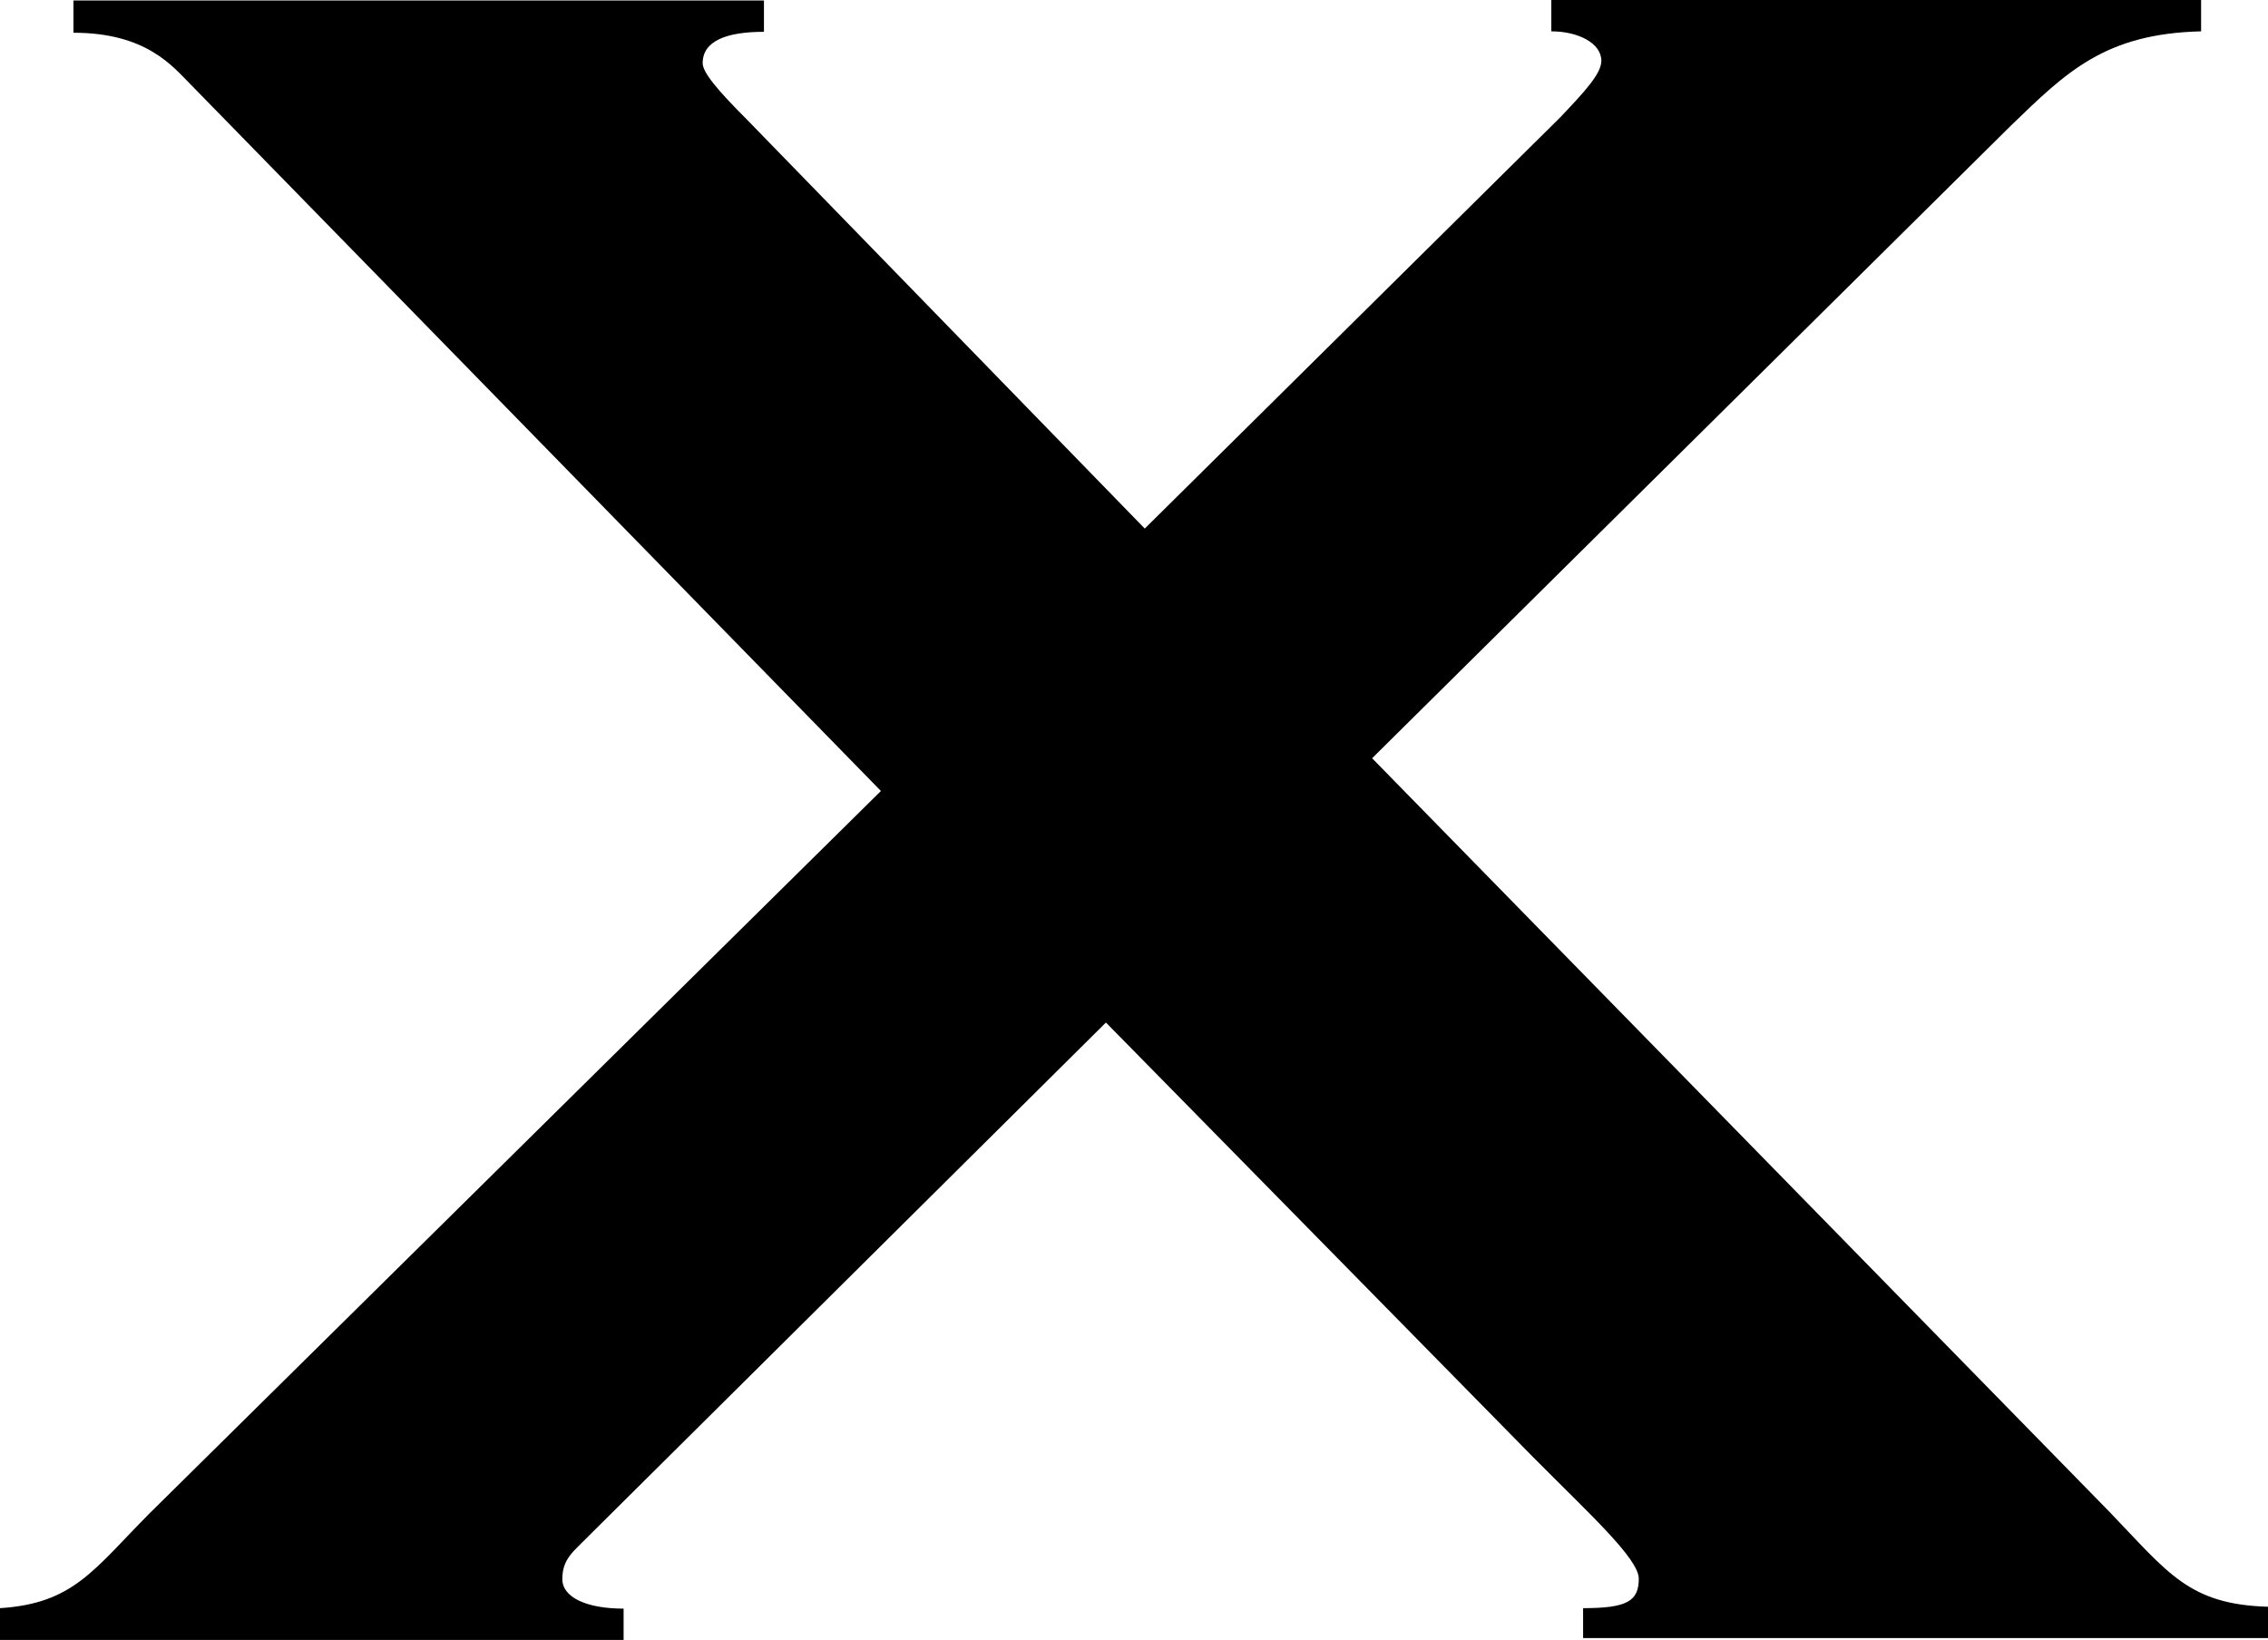
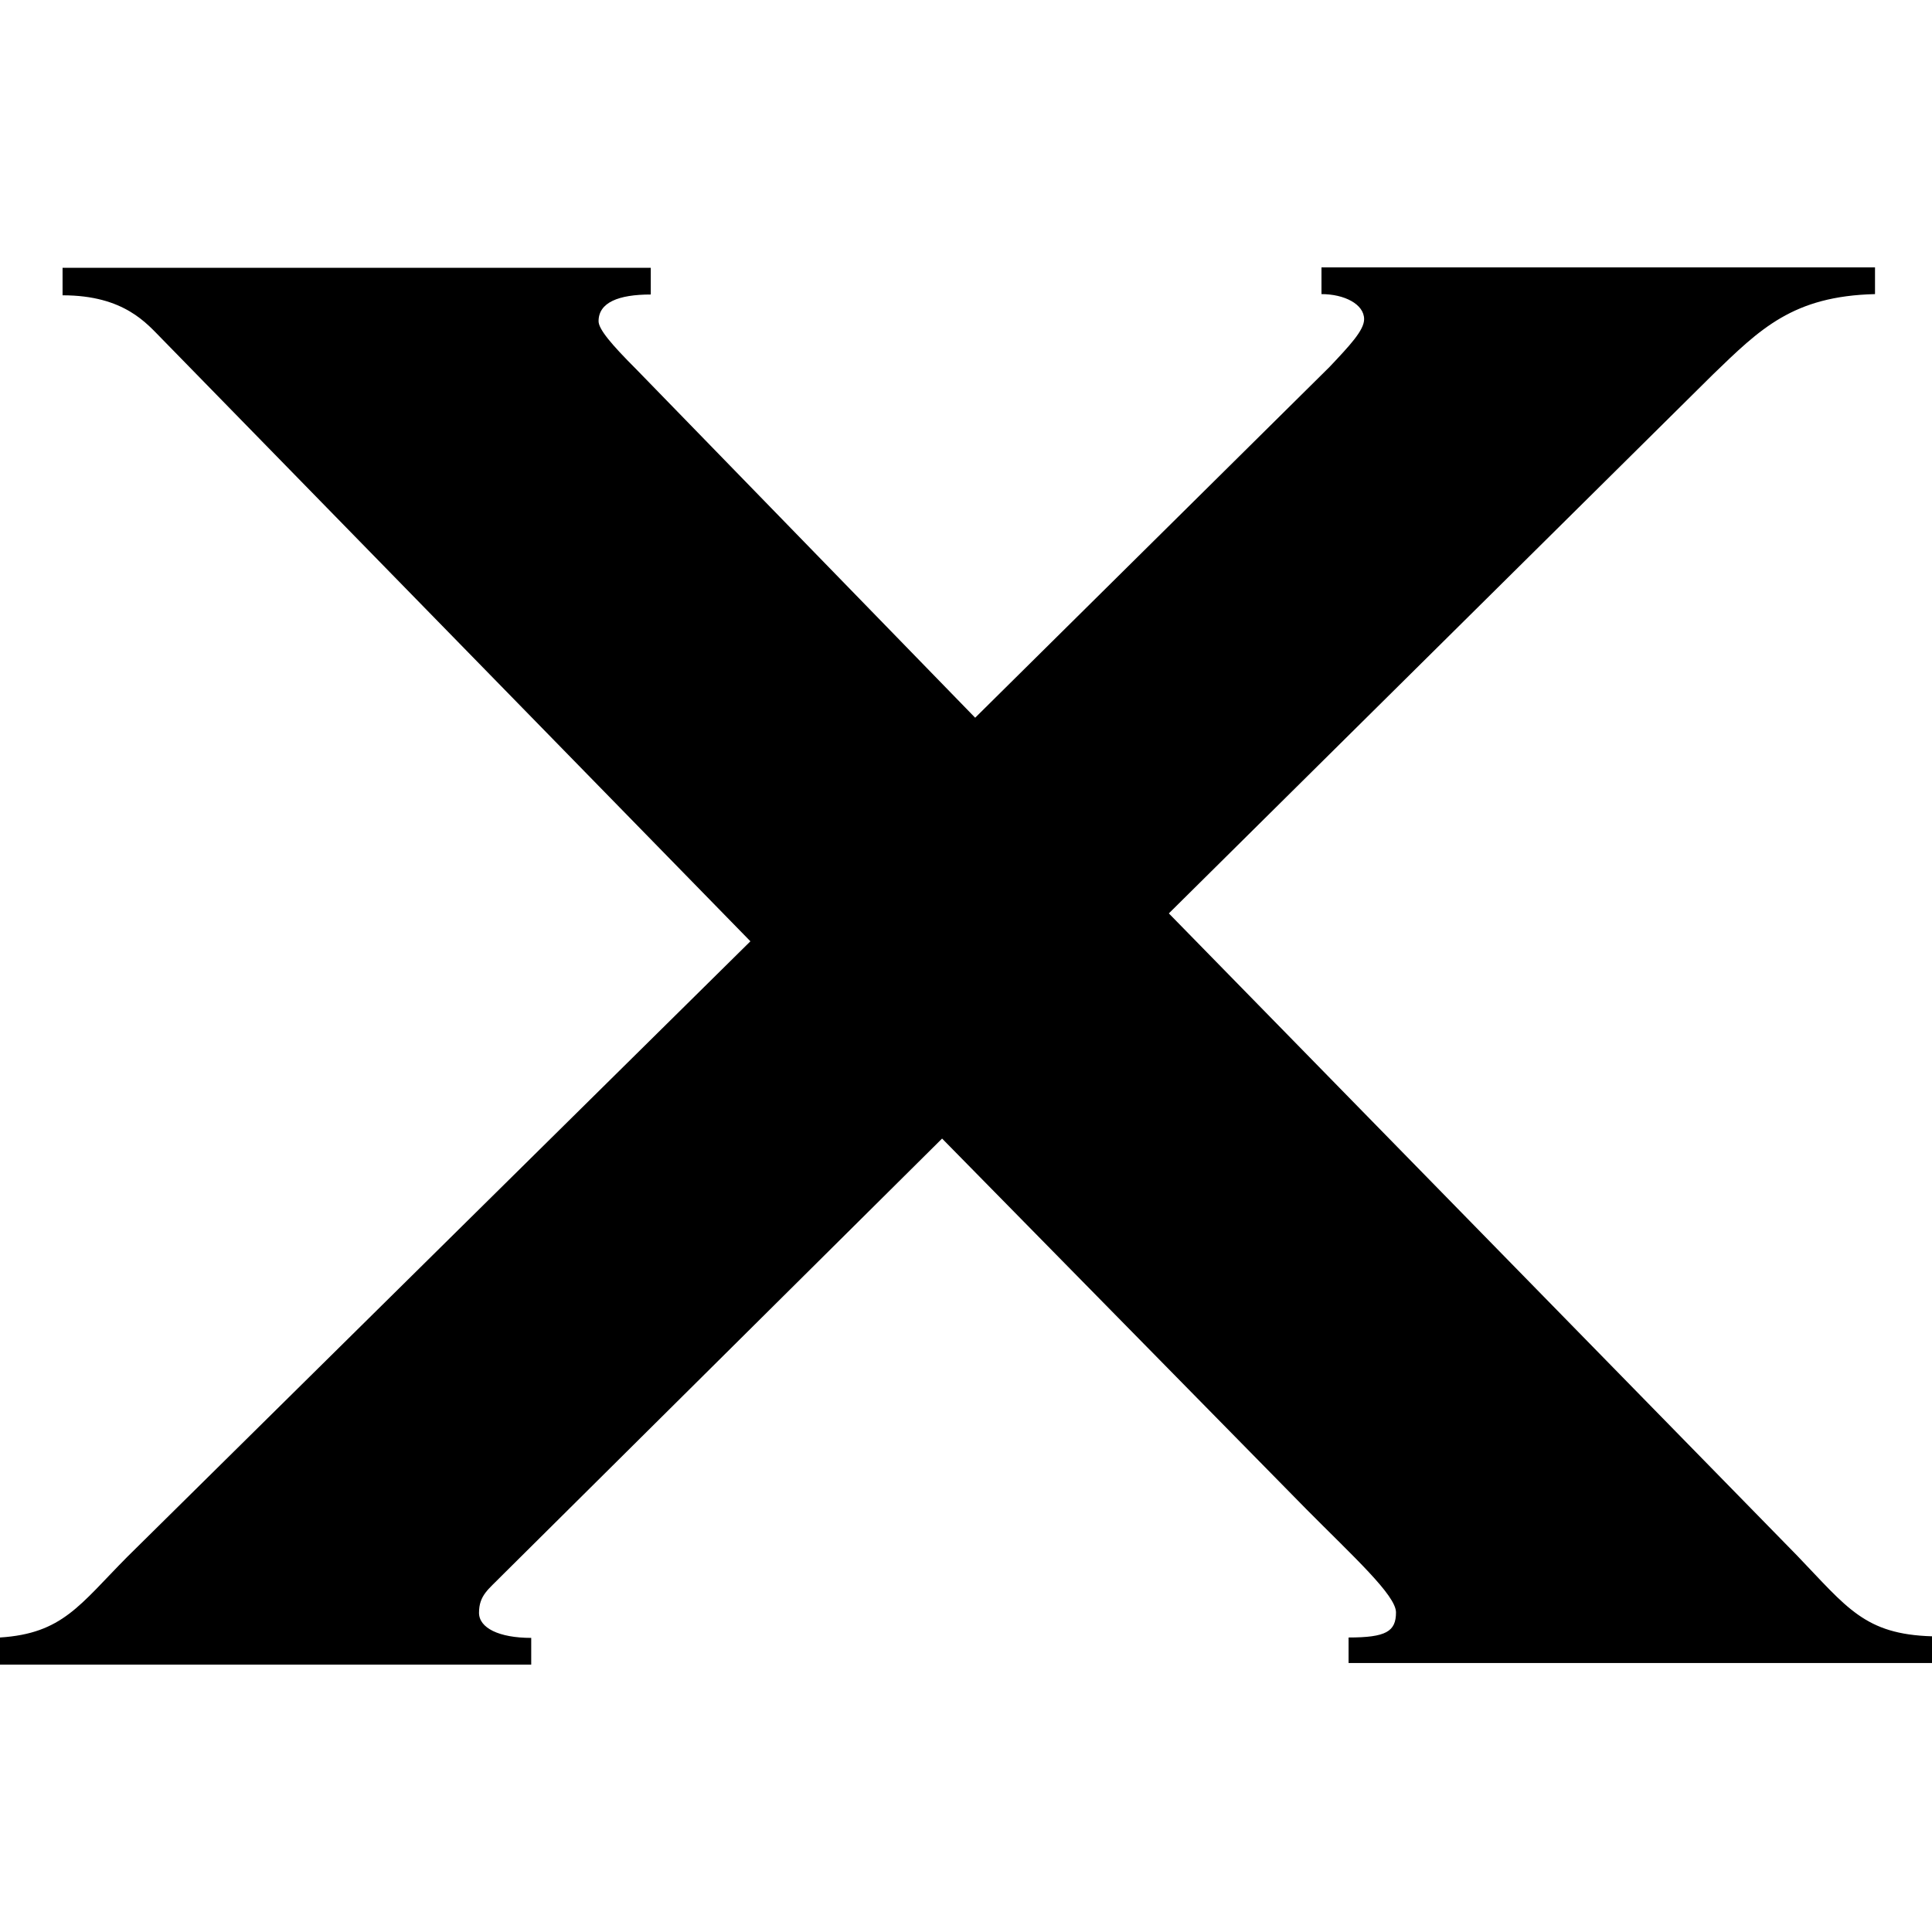
- <svg xmlns="http://www.w3.org/2000/svg" id="Layer_2" data-name="Layer 2" viewBox="0 0 484.8 350.6">
-   <g id="Layer_2-2" data-name="Layer 2">
-     <g id="Layer_1-2" data-name="Layer 1-2">
-       <path d="M0,350.6v-6.8c15.7-1,20-8.2,31.9-20.2l156.4-154.5L40.7,18c-3.8-3.8-9.4-11-25-11V.1h147.6v6.7c-8.1,0-13.1,2-13.1,6.7,0,2,3.2,5.8,9.4,12l85.1,87.5,88.9-88c5-5.3,8.7-9.2,8.7-12,0-3.8-5-6.3-10.7-6.3V0h138.9v6.7c-20.6.5-28.8,8.7-40.7,20.2l-136.5,135.2,157.7,161.2c12.5,13,16.9,19.7,33.8,20.2v6.7h-146.4v-6.4c9.4,0,11.9-1.5,11.9-6.3,0-4.3-10.7-14-22.6-26l-91.3-92.9-110.6,109.8c-3.2,3.3-5.6,4.8-5.6,9.2,0,3.8,5,6.3,13.1,6.3v6.7H0h0Z" />
+ <svg xmlns="http://www.w3.org/2000/svg" id="Layer_2" data-name="Layer 2" viewBox="0 0 512 512">
+   <g transform="translate(0, 70.86469) scale(1.056106)">
+     <g id="Layer_2-2" data-name="Layer 2">
+       <g id="Layer_1-2" data-name="Layer 1-2">
+         <path d="M0,350.6v-6.8c15.7-1,20-8.2,31.9-20.2l156.4-154.5L40.7,18c-3.8-3.8-9.4-11-25-11V.1h147.6v6.7c-8.1,0-13.1,2-13.1,6.7,0,2,3.2,5.8,9.4,12l85.1,87.5,88.9-88c5-5.3,8.7-9.2,8.7-12,0-3.8-5-6.3-10.7-6.3V0h138.9v6.7c-20.6.5-28.8,8.7-40.7,20.2l-136.5,135.2,157.7,161.2c12.5,13,16.9,19.7,33.8,20.2v6.7h-146.4v-6.4c9.4,0,11.9-1.5,11.9-6.3,0-4.3-10.7-14-22.6-26l-91.3-92.9-110.6,109.8c-3.2,3.3-5.6,4.8-5.6,9.2,0,3.8,5,6.3,13.1,6.3v6.7H0h0Z" />
+       </g>
    </g>
  </g>
</svg>
